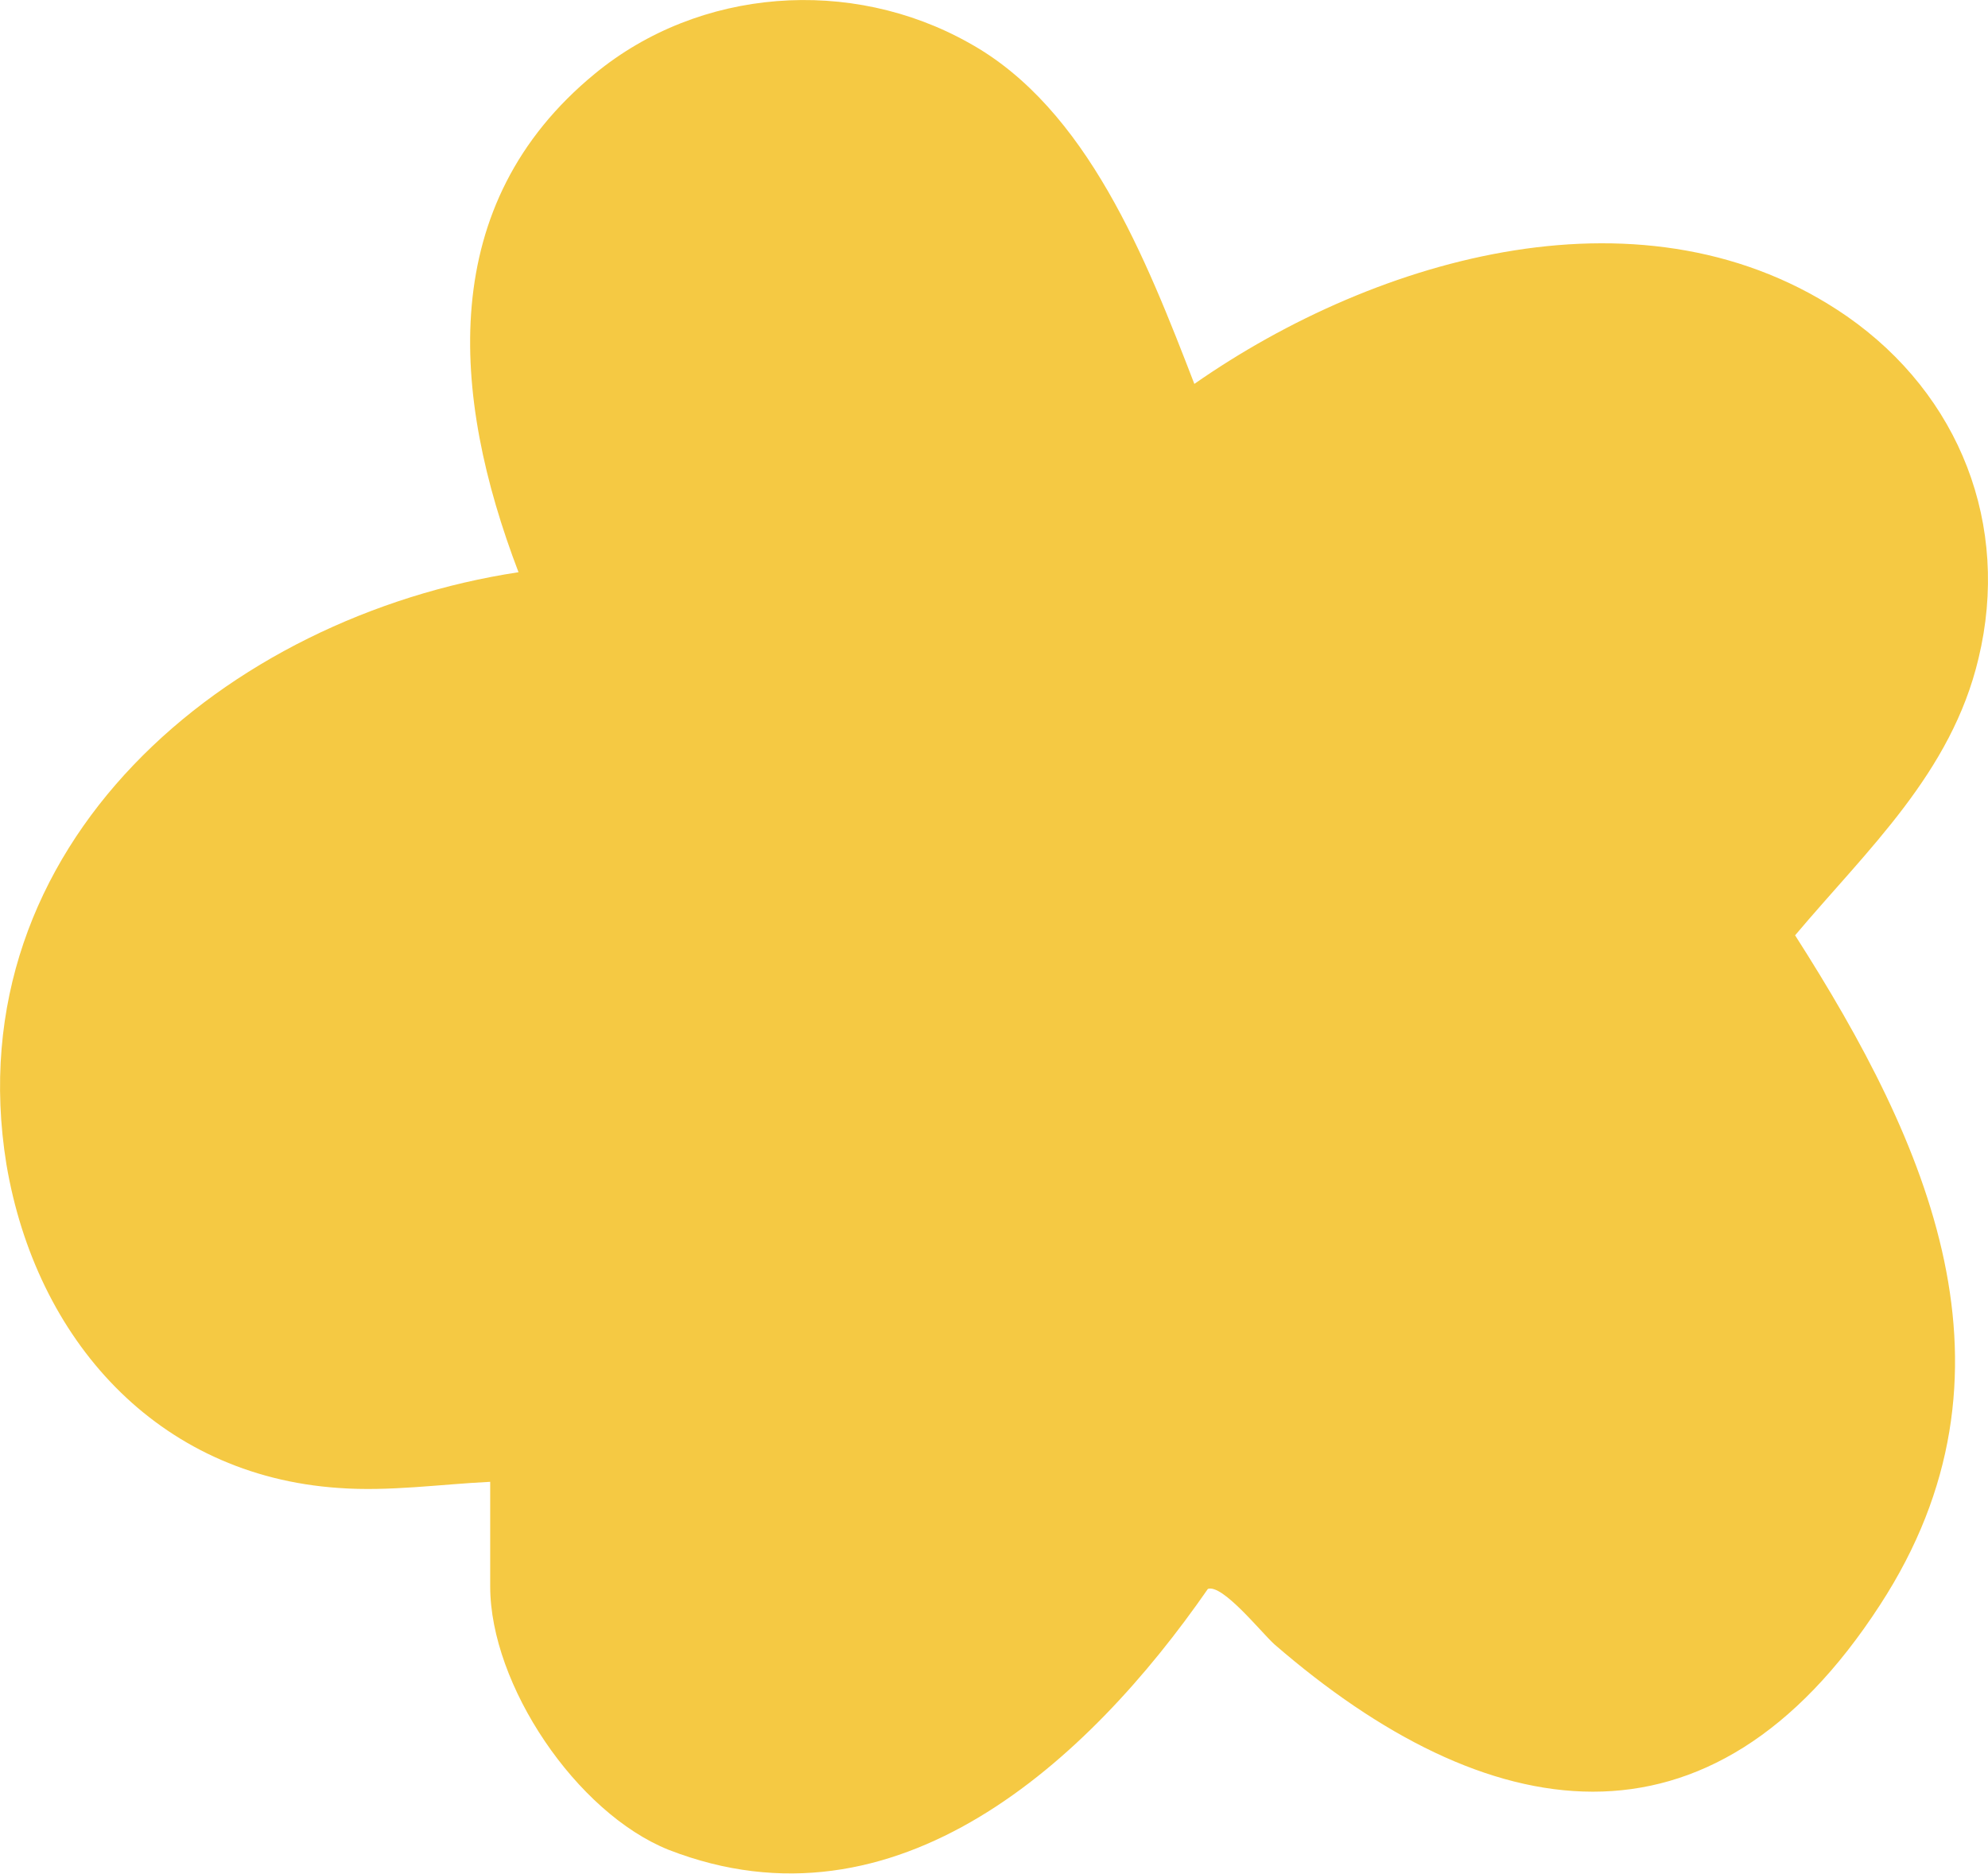
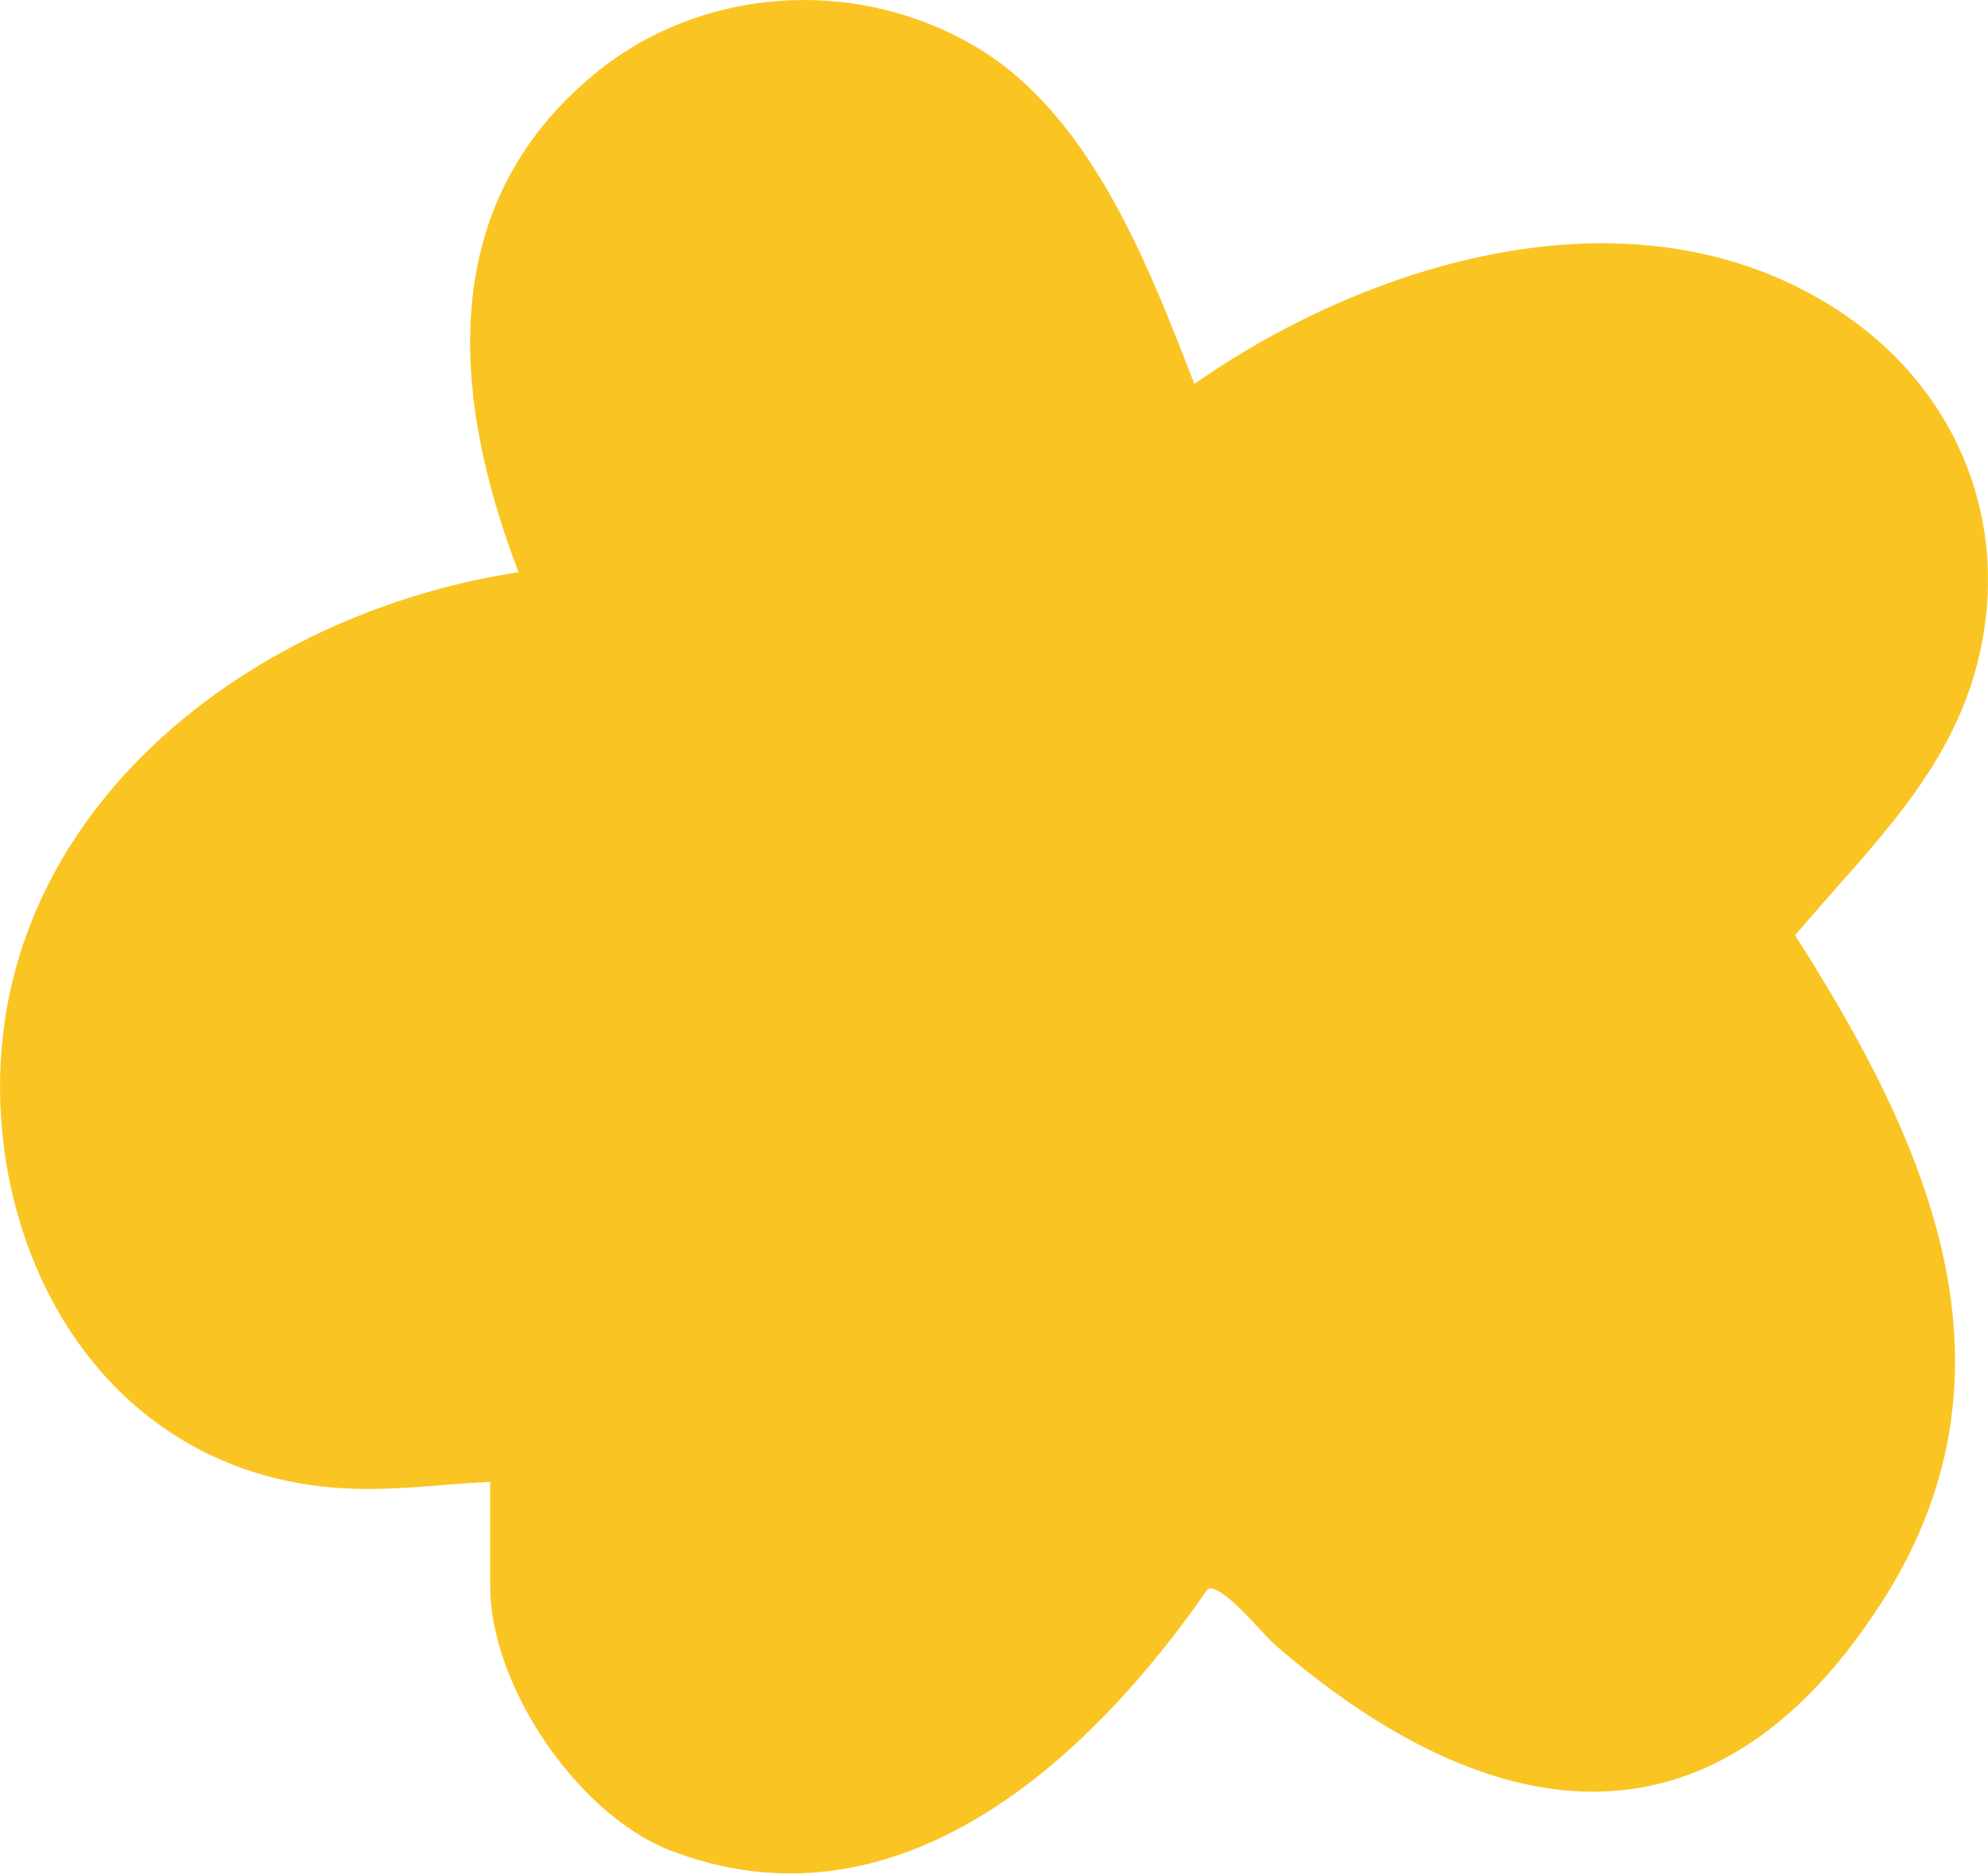
<svg xmlns="http://www.w3.org/2000/svg" id="Layer_2" data-name="Layer 2" viewBox="0 0 161.49 152.2">
  <defs>
    <style>
      .cls-1 {
-         fill: #f5c943;
+         fill: #FAC423;
      }
    </style>
  </defs>
  <g id="Layer_1-2" data-name="Layer 1">
    <g id="uuid-65181818-8a83-4bac-aa48-3eb31a4827d9" data-name="Layer 1-2">
      <path class="cls-1" d="M39.82,120.39c-4.1.2-8.2.8-12.3.5-14.8-1-24.6-12.1-27-26.3-4.2-26,17.9-44.5,41.6-48.1-5.5-14.4-6.7-29.9,6.2-40.5,8.5-7,20.8-7.9,30.4-2.5,9.6,5.3,14.4,17.6,18.3,27.7,14.9-10.4,36.8-16.7,53-5.5,9.2,6.4,13.3,17,10.7,27.8-2.2,9.3-9,15.5-14.9,22.5,10.8,16.9,19.2,35.5,6.9,54.4-13.8,21.3-32,18.1-49.2,3.2-1.1-1-4.2-4.9-5.4-4.5-9.7,14-25.3,28.4-43.8,21.2-7.5-3-14.5-13.4-14.5-21.4v-8.4h0v-.1Z" />
    </g>
  </g>
</svg>
